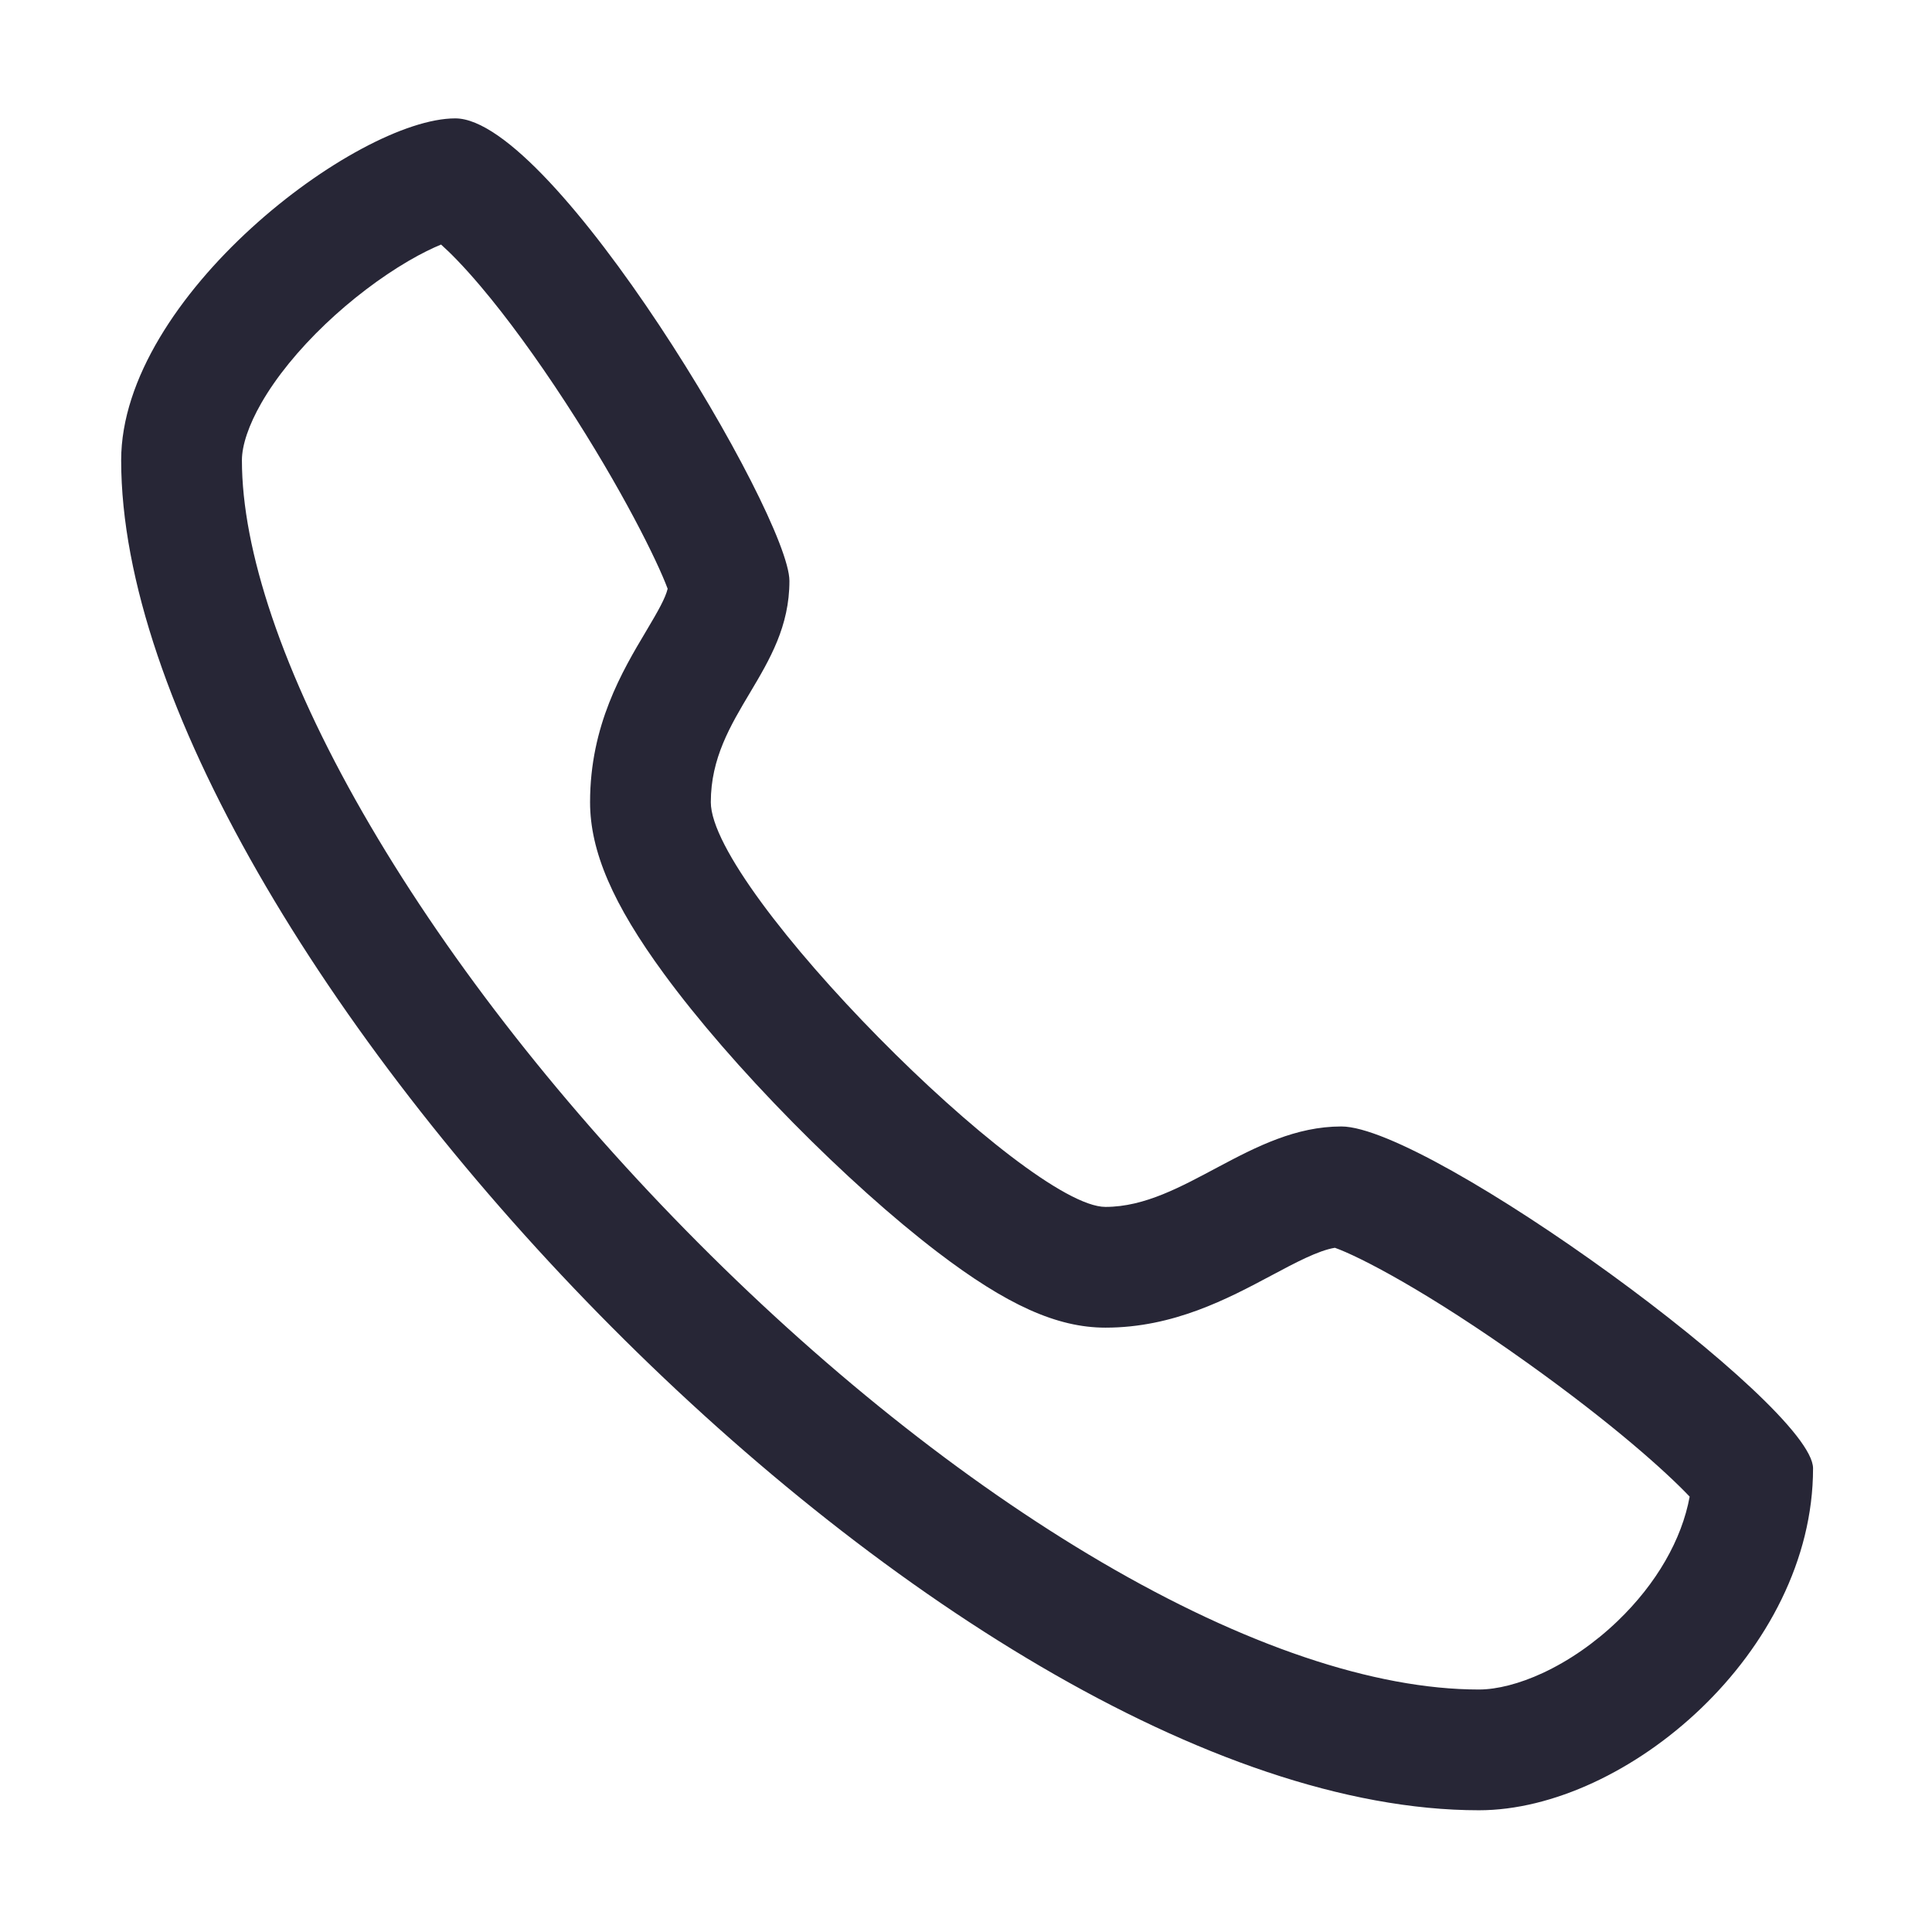
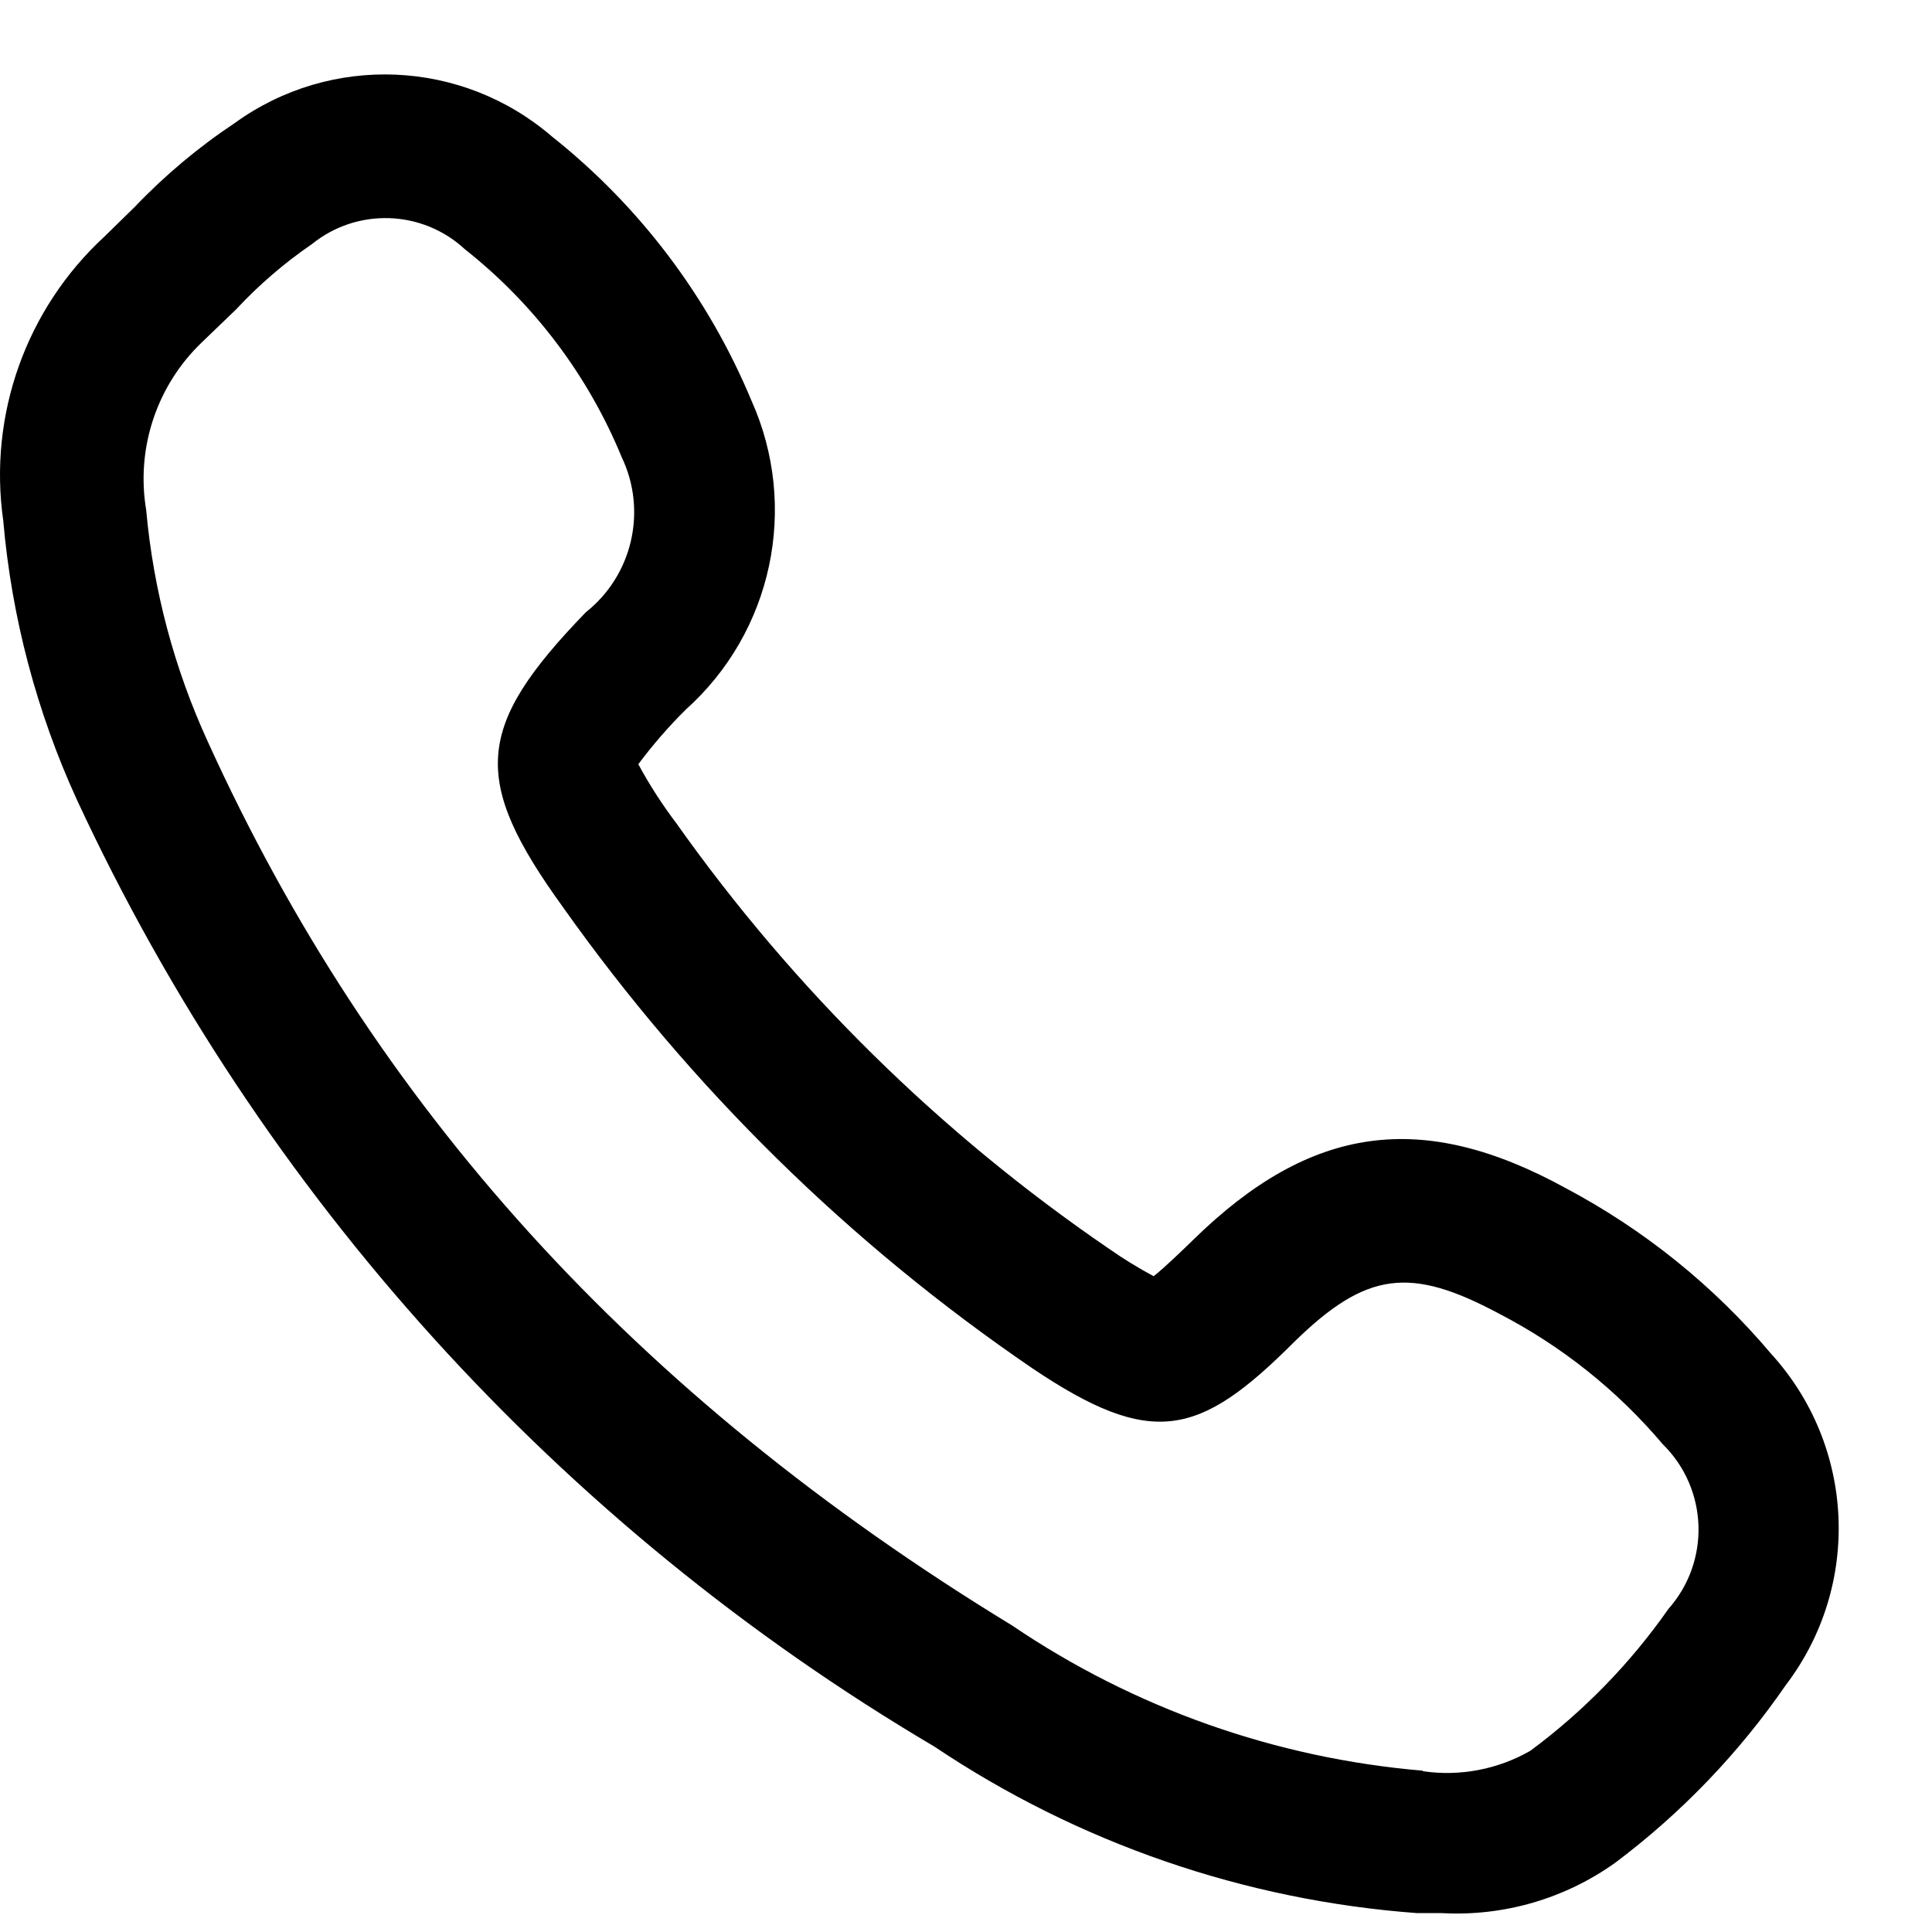
- <svg xmlns="http://www.w3.org/2000/svg" t="1692673865615" class="icon" viewBox="0 0 1024 1024" version="1.1" p-id="2787" width="16" height="16">
-   <path d="M233.778 129.618c4.719 4.22 11.714 11.174 21.099 22.284 13.874 16.423 29.387 37.656 44.861 61.405 30.009 46.055 48.741 84.212 54.135 98.747-1.27 5.075-4.854 11.448-11.496 22.598-12.505 20.992-29.63 49.741-29.63 90.518 0 25.987 12.096 54.066 39.219 91.043 17.721 24.158 41.286 51.342 68.149 78.612 26.119 26.515 53.359 50.935 76.702 68.762 36.802 28.105 63.451 40.097 89.108 40.097 36.072 0 64.861-15.349 87.993-27.682 12.694-6.768 24.768-13.205 33.596-14.651 12.498 4.425 48.54 22.768 102.228 61.148 45.318 32.397 73.236 57.52 85.817 70.75-4.181 22.79-17.587 46.155-38.186 65.94-12.037 11.562-25.795 21.099-39.787 27.582-12.117 5.614-24.097 8.706-33.731 8.706-55.427 0-124.538-23.315-199.861-67.426-73.589-43.095-149.913-104.029-220.721-176.215-69.597-70.951-128.733-147.415-171.016-221.124-21.044-36.685-37.238-71.619-48.132-103.833-10.554-31.207-15.906-59.109-15.906-82.931 0-7.975 3.646-18.727 10.266-30.276 7.857-13.708 19.619-28.202 34.012-41.913 13.543-12.901 29.149-24.766 43.943-33.408C223.528 134.211 229.364 131.429 233.778 129.618M241.316 62.744c-52.088 0-177.097 94.596-177.097 181.205 0 253.175 435.762 715.528 719.636 715.528 78.135 0 177.102-83.939 177.102-181.222 0-33.301-203.143-181.205-250.023-181.205-48.18 0-83.343 42.634-125.009 42.634-41.671 0-209.179-167.886-209.179-214.513 0-46.645 41.666-69.288 41.666-117.256C418.413 273.267 293.399 62.744 241.316 62.744L241.316 62.744z" fill="#272636" p-id="2788" />
+ <svg xmlns="http://www.w3.org/2000/svg" t="1681103142996" class="icon" viewBox="0 0 1024 1024" version="1.1" p-id="1227" width="16" height="16">
+   <path d="M764.198 1013.988h-13.084a529.18 529.18 0 0 1-255.829-88.235A1139.94 1139.94 0 0 1 40.855 424.107 448.683 448.683 0 0 1 1.716 275.911a171.804 171.804 0 0 1 53.646-150.528l16.1-15.758a311.751 311.751 0 0 1 52.907-44.373 135.68 135.68 0 0 1 168.05 6.997A351.118 351.118 0 0 1 398.231 212.196a141.938 141.938 0 0 1-34.873 164.011c-9.045 8.988-17.408 18.603-25.031 28.843 5.86 10.866 12.572 21.276 20.025 31.118a909.938 909.938 0 0 0 229.49 225.735c7.566 5.291 15.417 10.126 23.609 14.507 5.518-4.267 15.303-13.767 21.049-19.342 62.18-60.871 121.173-69.177 197.404-27.307 41.529 22.016 78.507 51.826 108.828 87.78 44.658 48.981 47.9 122.88 7.794 175.559a405.049 405.049 0 0 1-90.283 94.094 144.498 144.498 0 0 1-92.046 26.795z m-10.069-75.207a88.747 88.747 0 0 0 56.946-10.809 326.03 326.03 0 0 0 73.216-75.207 63.431 63.431 0 0 0-3.015-87.324 285.184 285.184 0 0 0-86.756-69.177c-46.876-25.088-70.201-22.585-108.601 15.019-50.176 50.176-75.264 56.718-138.923 13.824a984.405 984.405 0 0 1-248.604-244.281c-48.924-67.698-46.649-95.573 12.06-156.274a67.698 67.698 0 0 0 19.058-82.261 272.612 272.612 0 0 0-83.058-110.137 61.952 61.952 0 0 0-81.18-2.731c-14.62 10.012-28.103 21.618-40.164 34.588l-18.034 17.351c-24.007 22.926-35.1 56.263-29.582 89.031 3.812 42.382 14.848 83.854 32.597 122.596 87.78 193.138 225.678 346.169 426.325 468.537a456.476 456.476 0 0 0 217.714 76.971v0.284z" p-id="1228" />
</svg>
